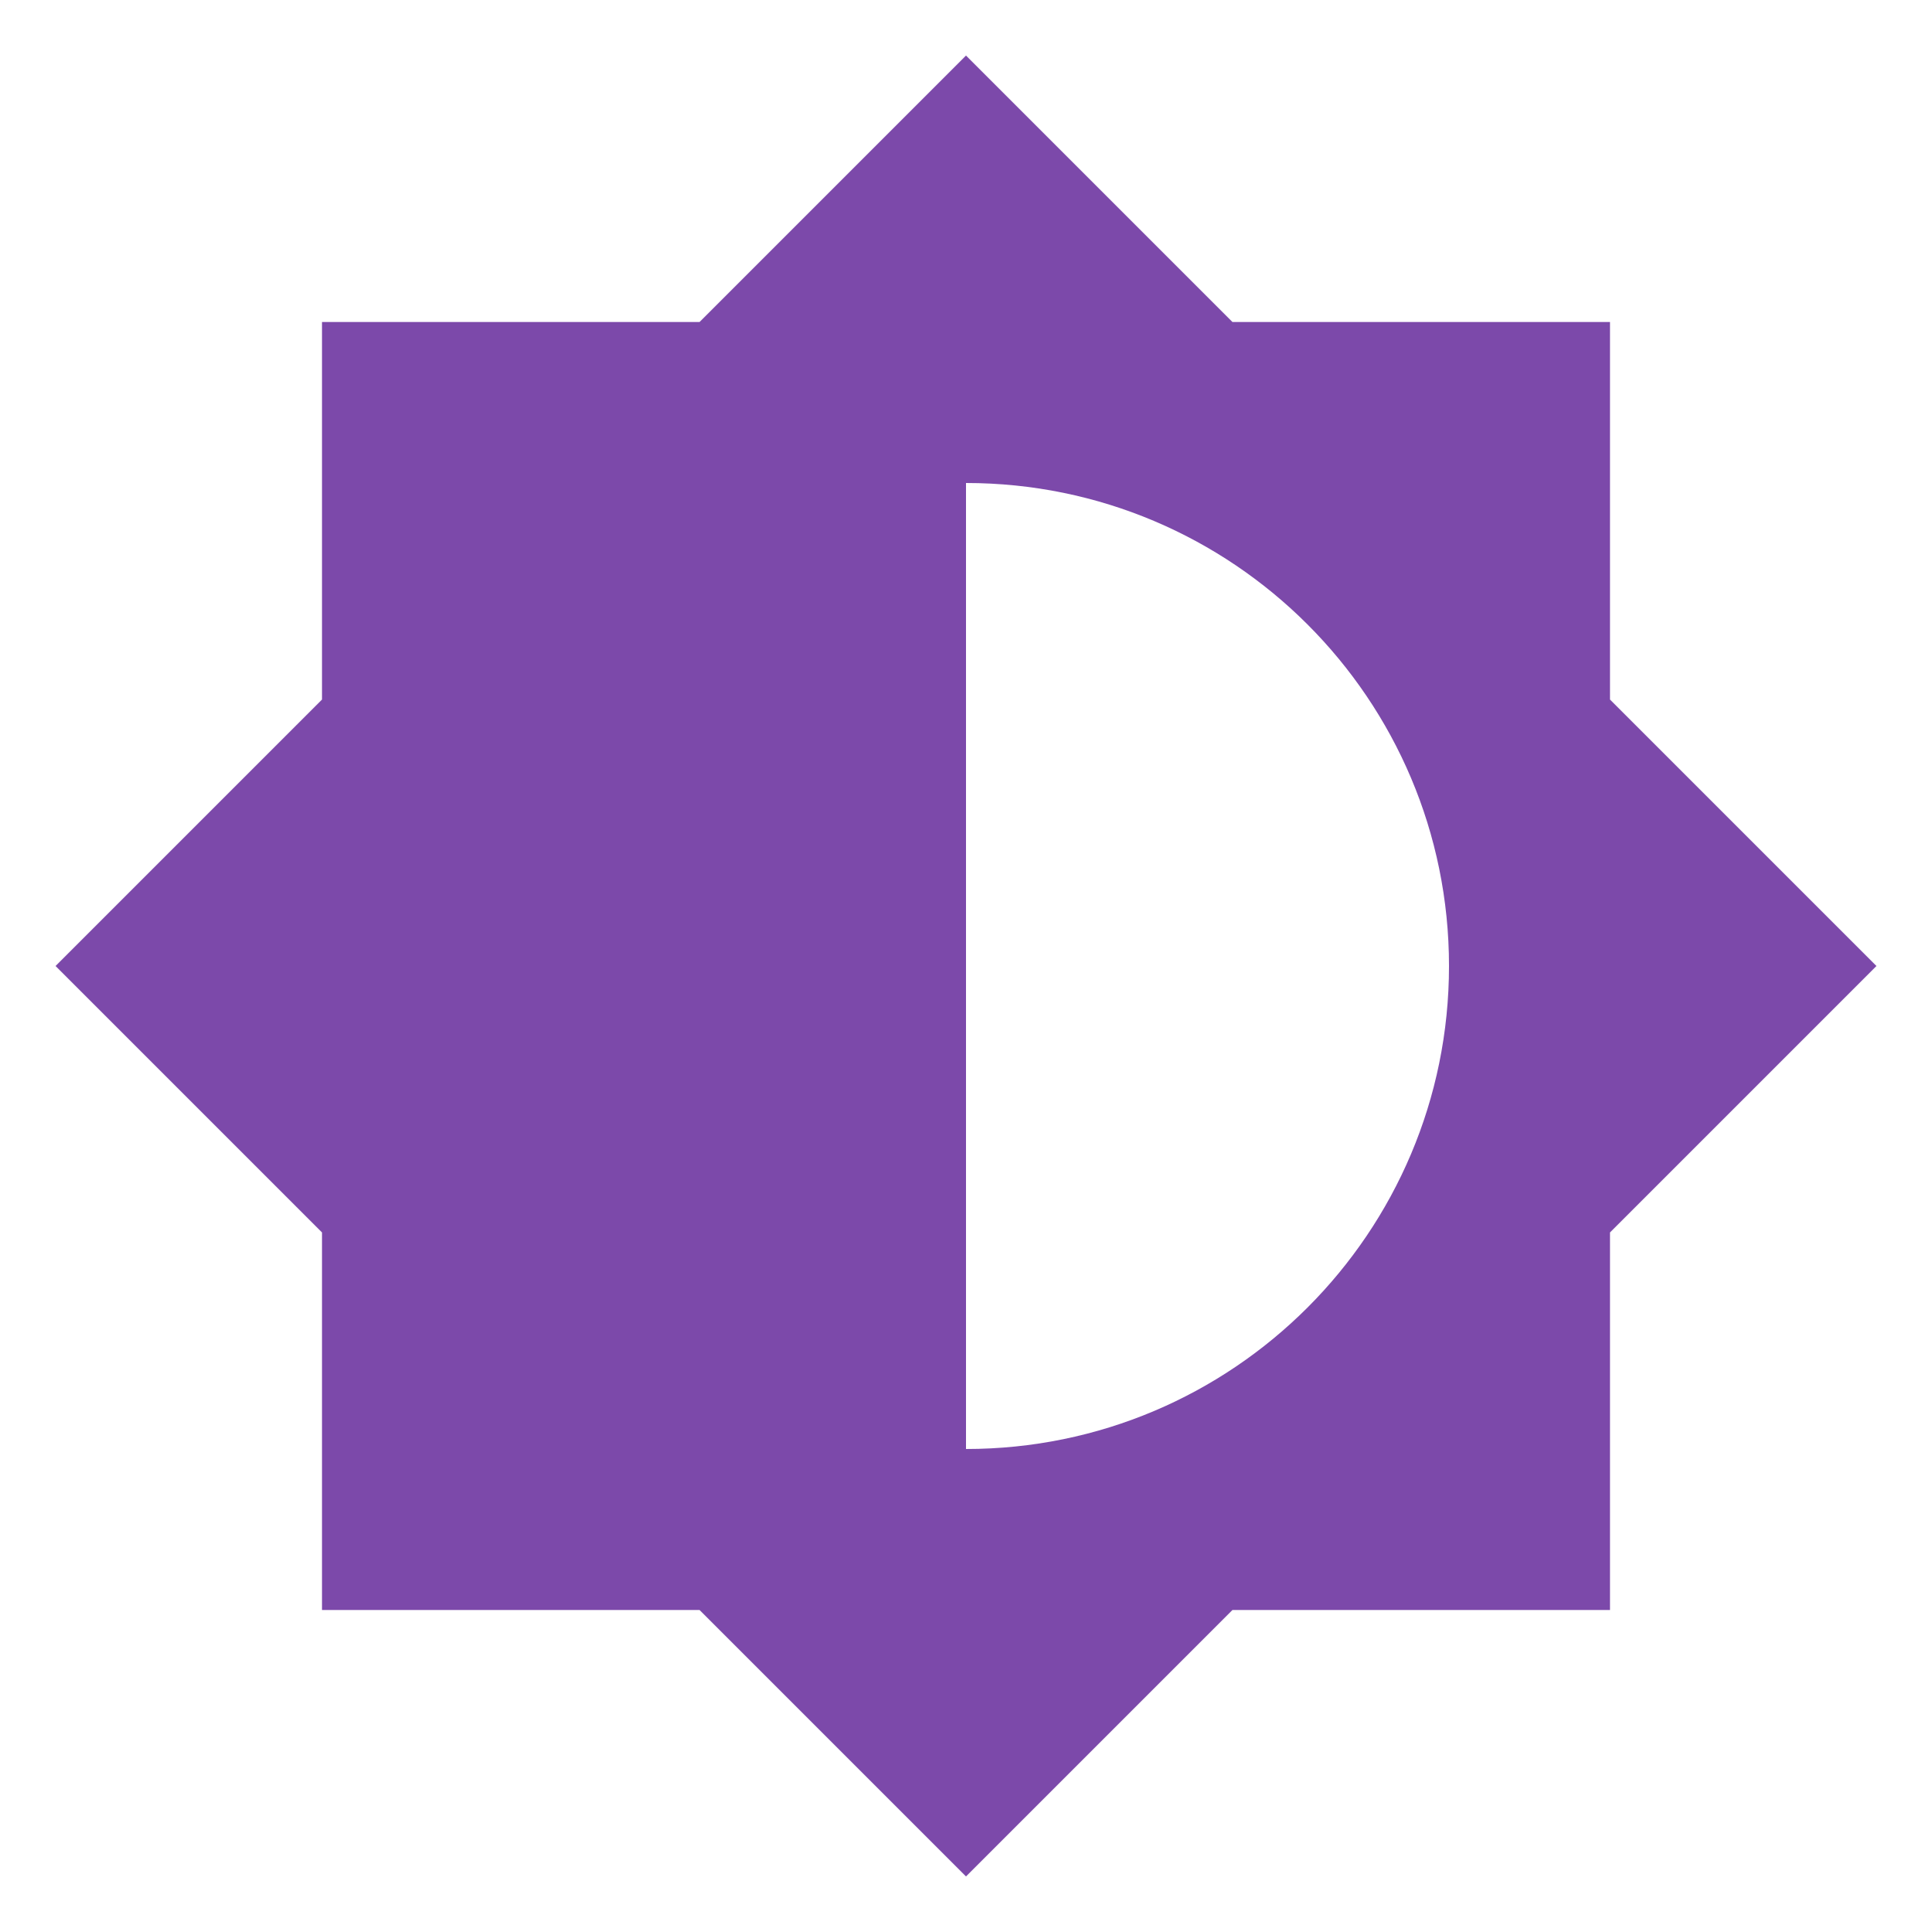
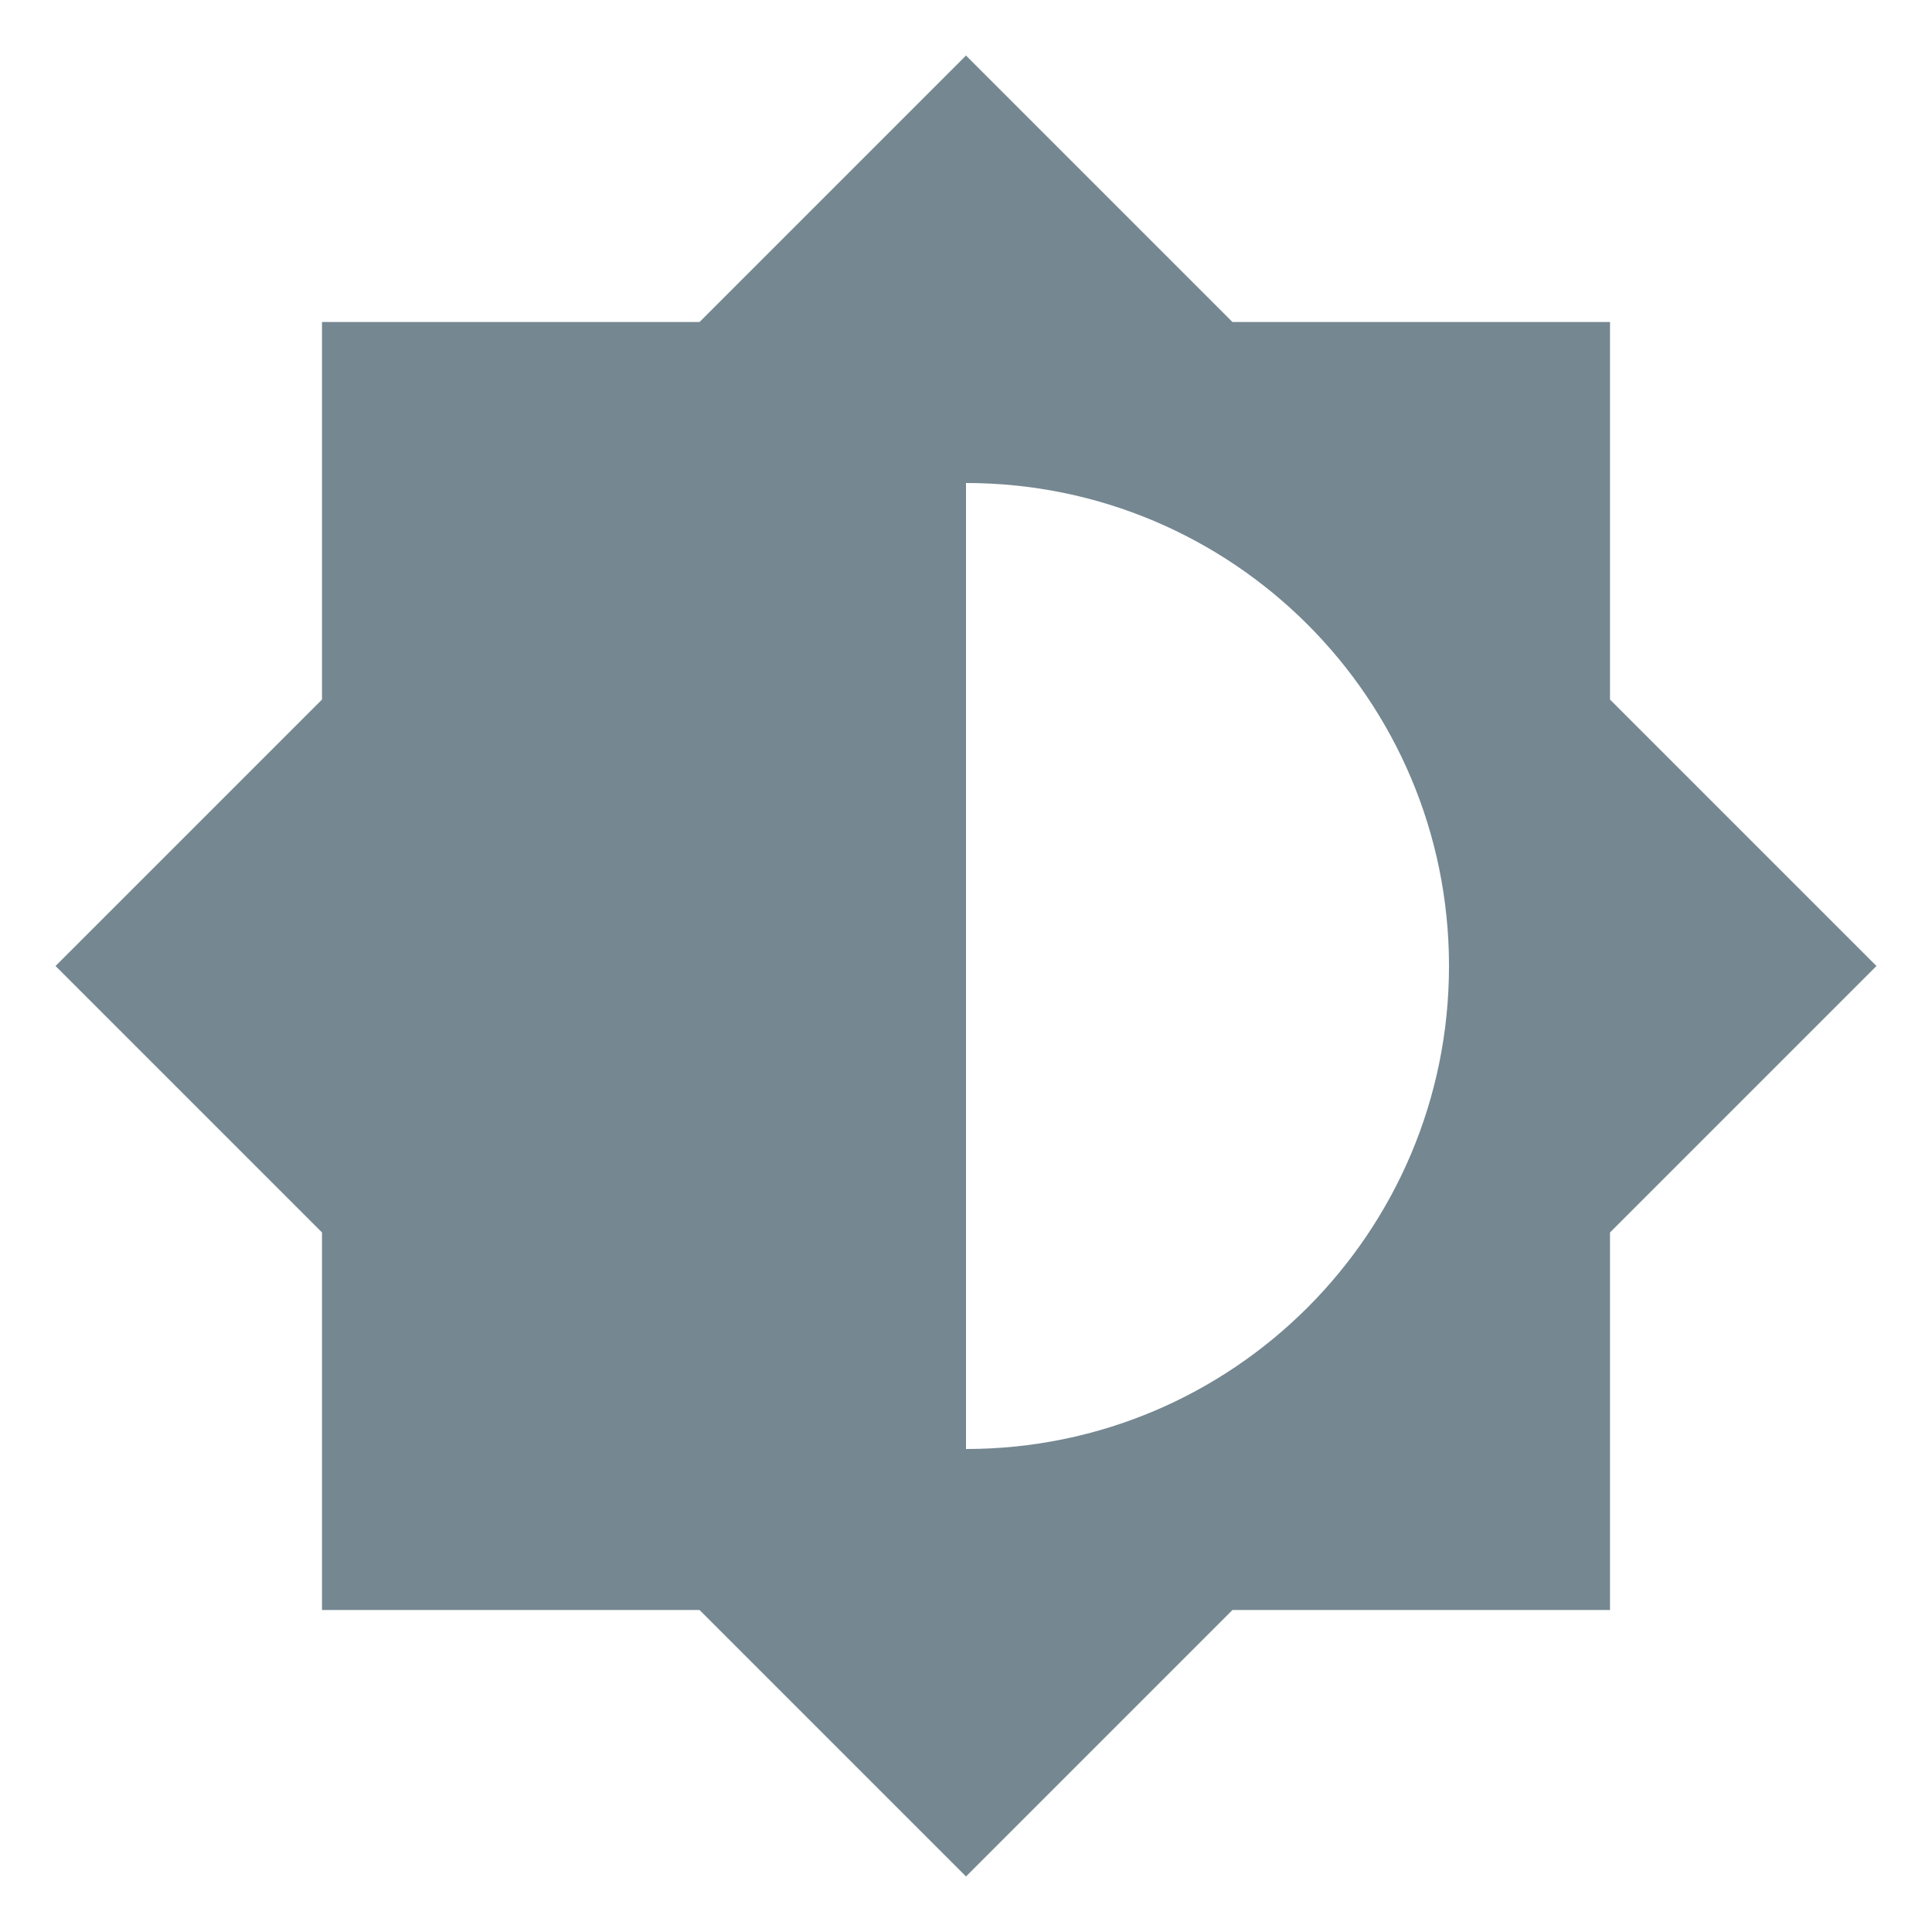
<svg xmlns="http://www.w3.org/2000/svg" viewBox="0 0 24 24">
-   <path d="M12,18V6A6,6 0 0,1 18,12A6,6 0 0,1 12,18M20,15.31L23.31,12L20,8.69V4H15.31L12,0.69L8.69,4H4V8.69L0.69,12L4,15.31V20H8.69L12,23.31L15.31,20H20V15.31Z" fill="#7C49AA" />
+   <path d="M12,18V6A6,6 0 0,1 18,12A6,6 0 0,1 12,18M20,15.31L23.31,12L20,8.69V4H15.31L12,0.69L8.69,4H4V8.69L0.69,12L4,15.31V20H8.69L12,23.31L15.31,20H20V15.31Z" fill="#758791" />
</svg>
